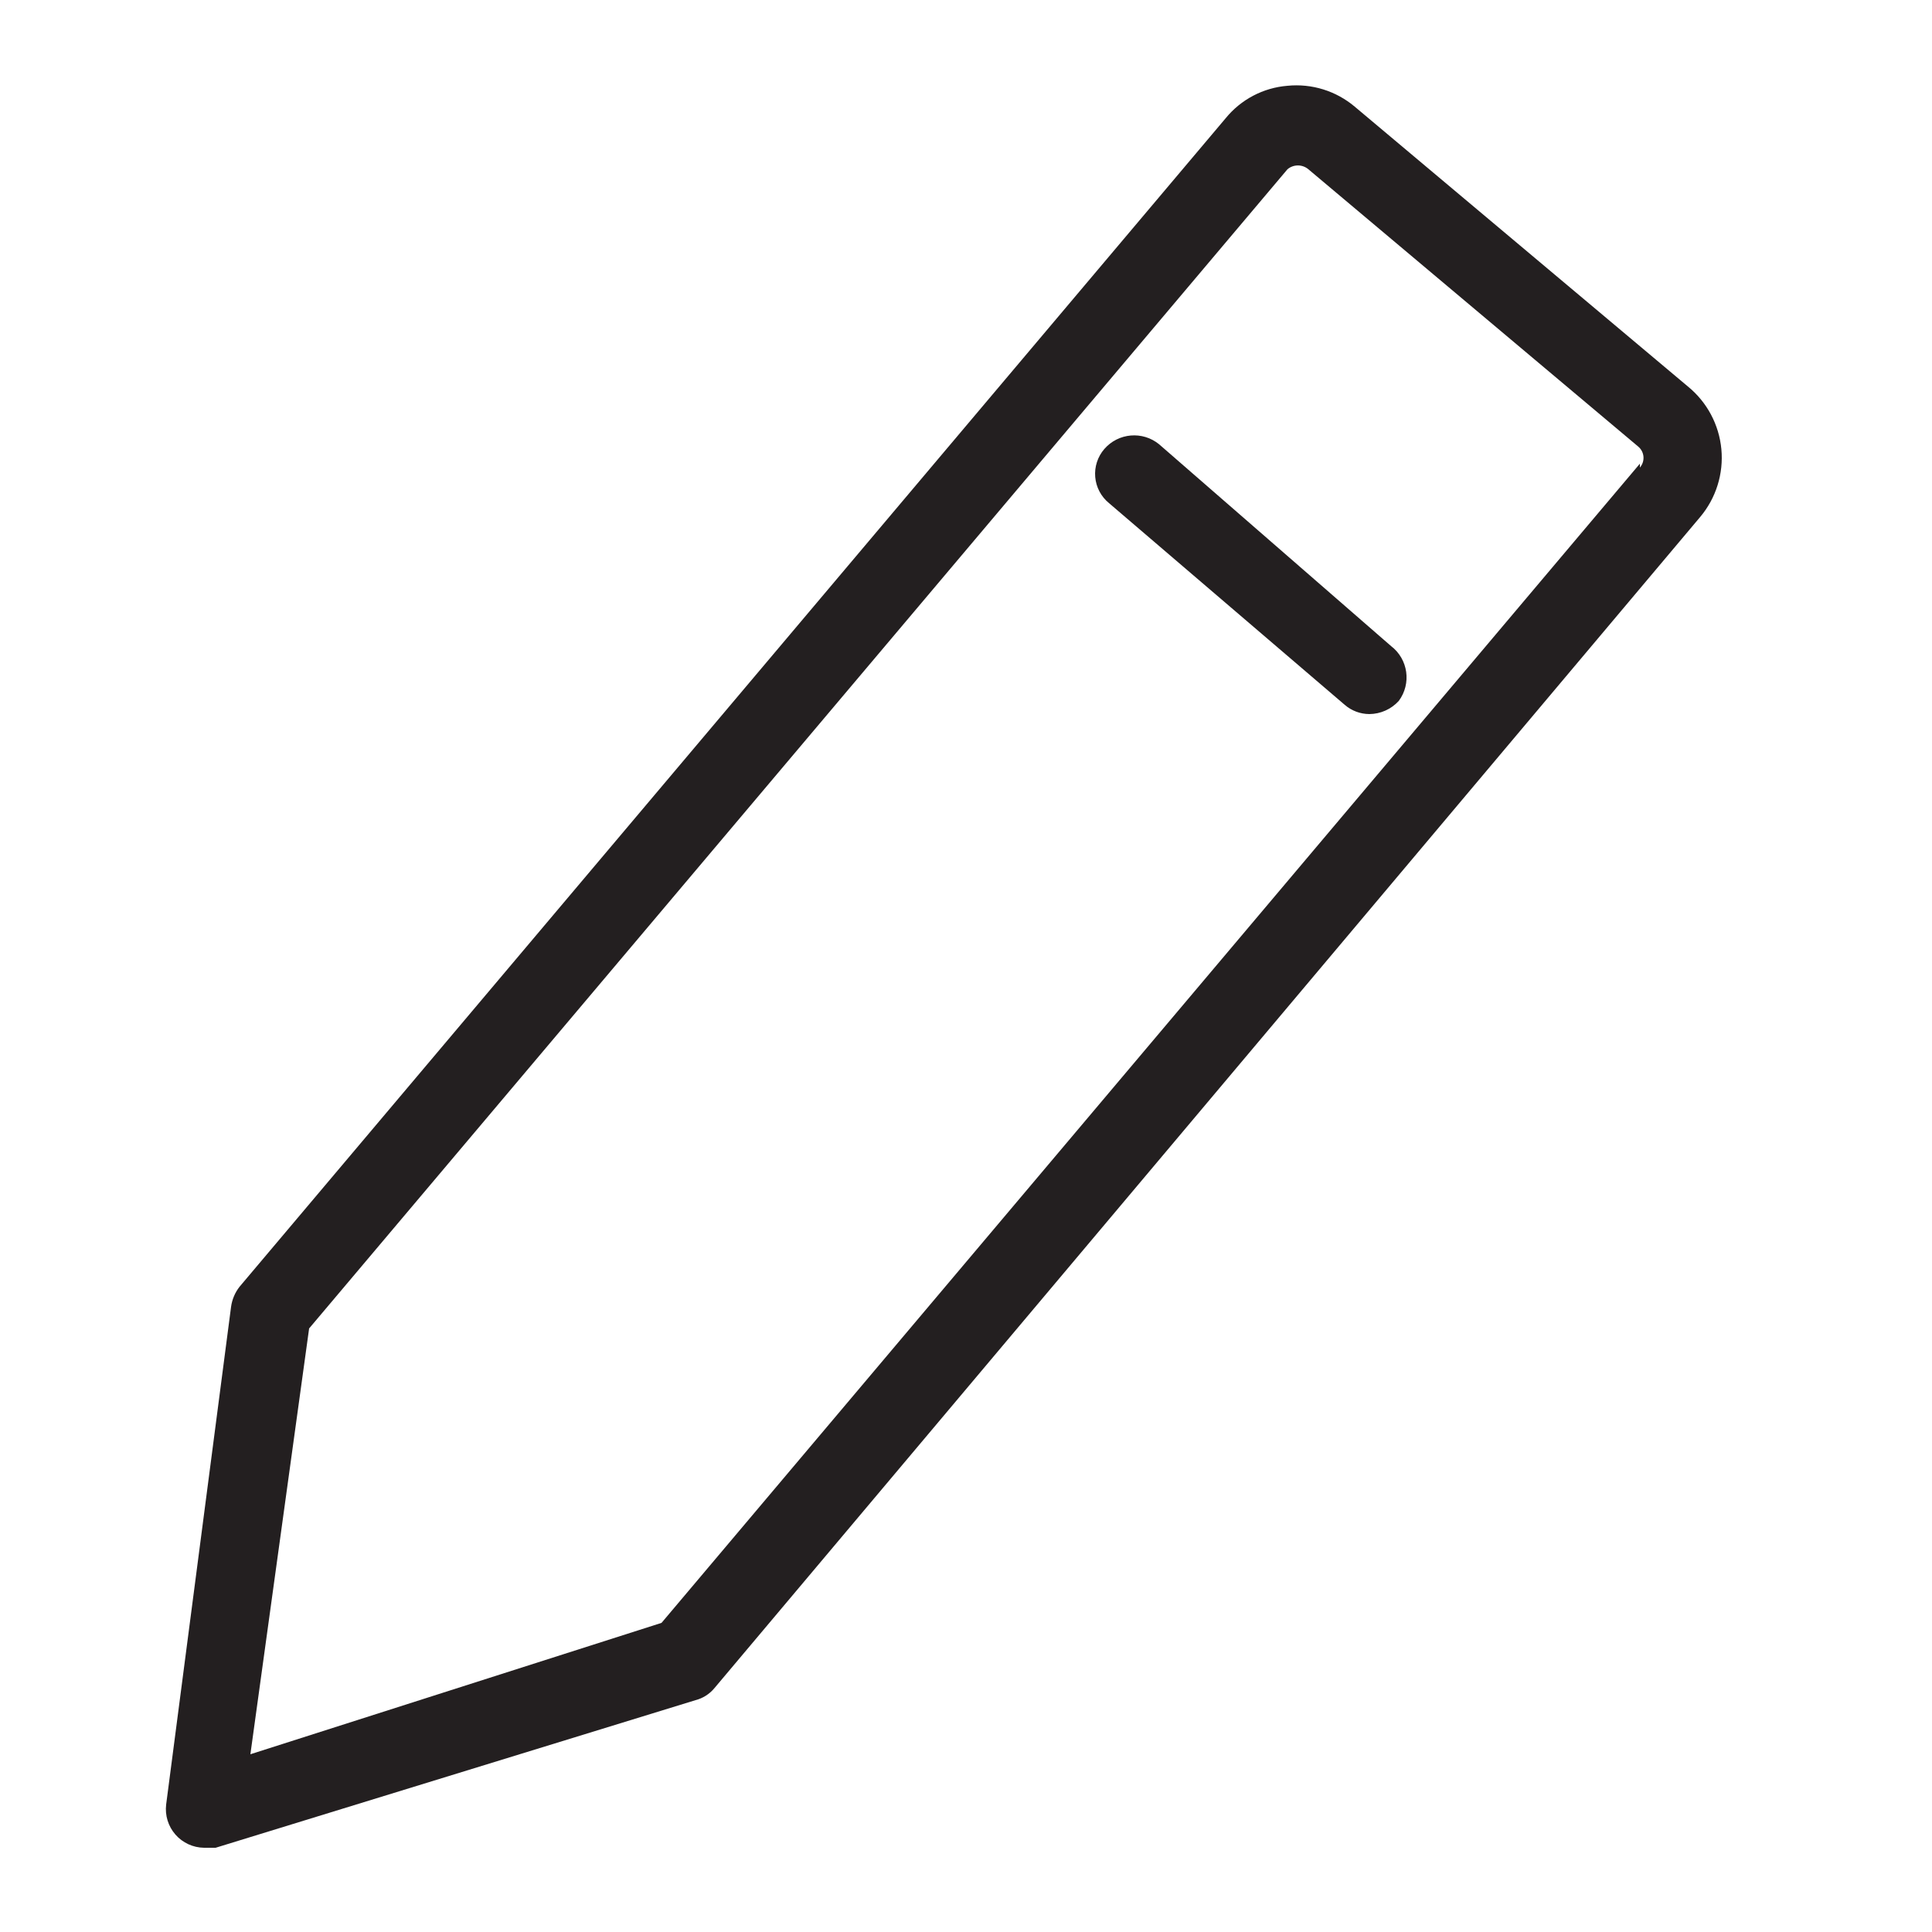
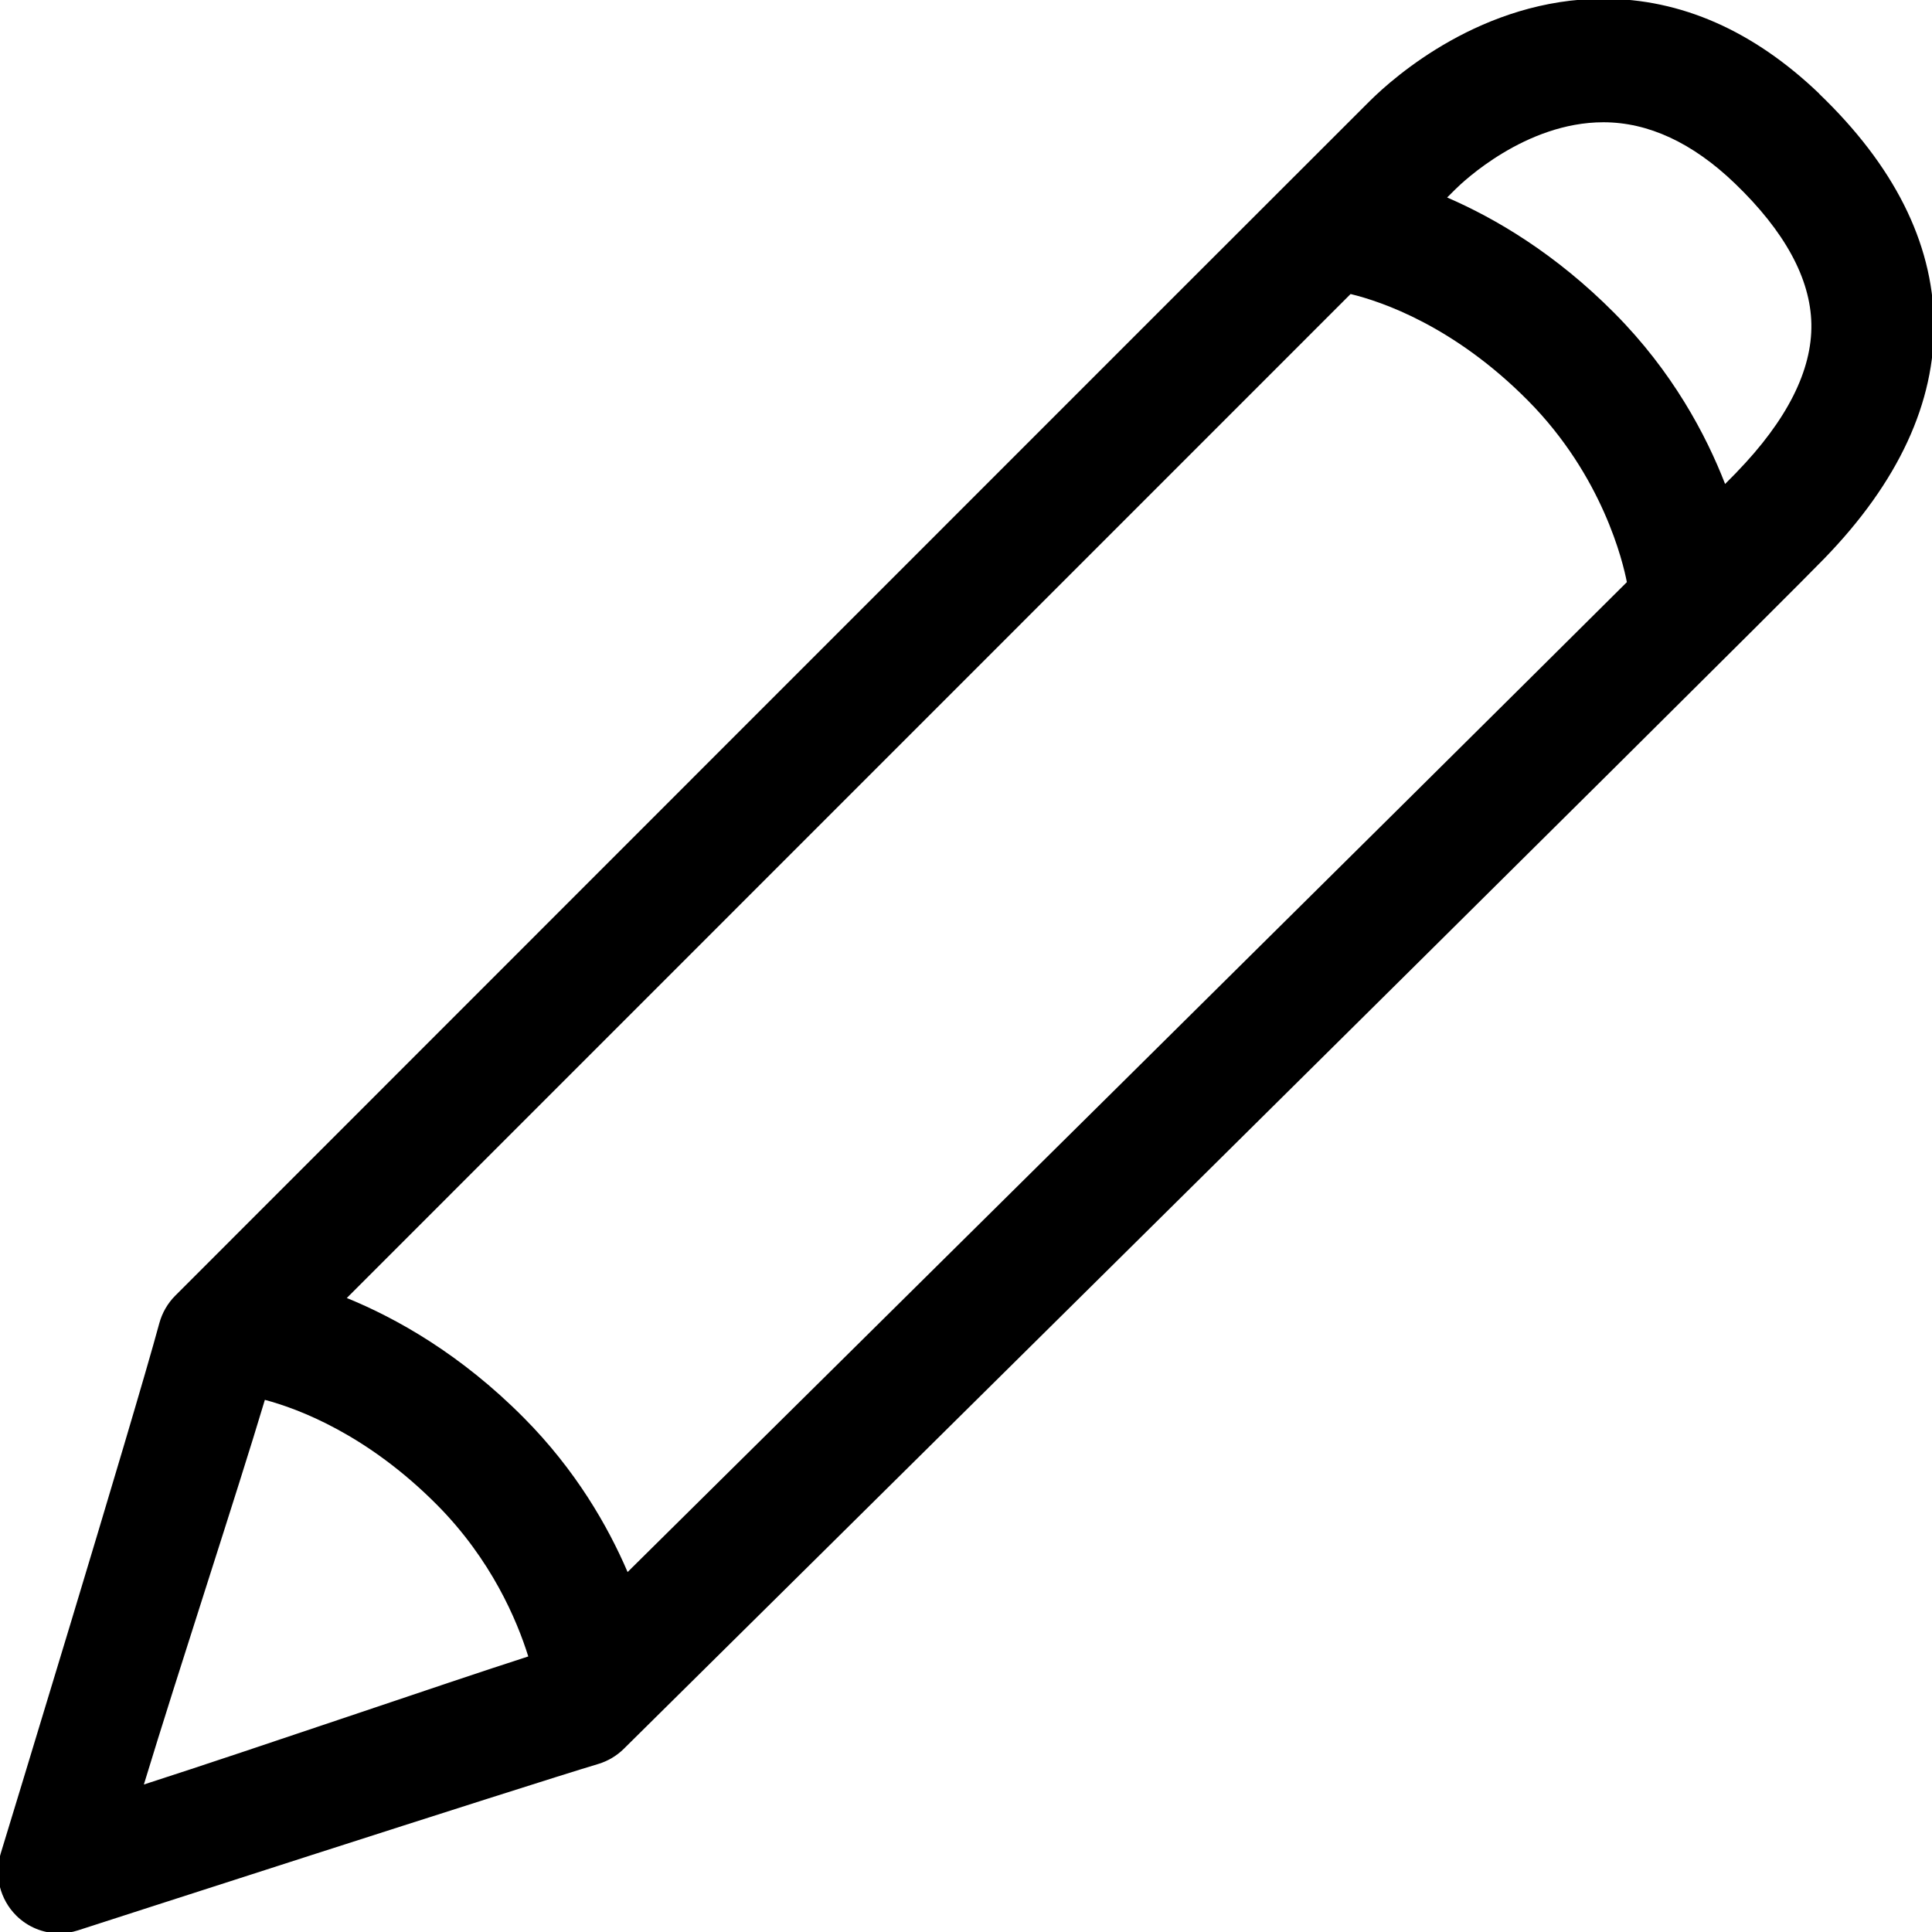
- <svg xmlns="http://www.w3.org/2000/svg" viewBox="0 0 25 25">
-   <defs>
-     <style>.cls-1{fill:#231f20;}</style>
-   </defs>
-   <g id="pencil">
-     <path class="cls-1" d="M21.84,5,17.53,1.38a1.17,1.17,0,0,0-.87-.27,1.15,1.15,0,0,0-.8.42L3.1,16.65a.54.54,0,0,0-.11.26l-.84,6.44a.5.5,0,0,0,.49.56l.15,0L9,22a.47.47,0,0,0,.24-.15L22,6.69A1.19,1.19,0,0,0,21.84,5Zm-.62,1-12.66,15L3.24,22.7,4,17.19l12.66-15a.21.21,0,0,1,.27,0L21.2,5.78A.19.19,0,0,1,21.22,6.05Z" />
-     <path class="cls-1" d="M15,5.75a.51.51,0,0,0-.71.06.49.49,0,0,0,.06.7l3.05,2.61a.49.49,0,0,0,.32.12.52.52,0,0,0,.38-.17A.51.51,0,0,0,18,8.36Z" />
-   </g>
+ <svg xmlns="http://www.w3.org/2000/svg" fill="#000000" width="24" height="24" viewBox="0 0 32 32" version="1.1">
+   <path d="M30.133 1.552c-1.090-1.044-2.291-1.573-3.574-1.573-2.006 0-3.47 1.296-3.87 1.693-0.564 0.558-19.786 19.788-19.786 19.788-0.126 0.126-0.217 0.284-0.264 0.456-0.433 1.602-2.605 8.71-2.627 8.782-0.112 0.364-0.012 0.761 0.256 1.029 0.193 0.192 0.45 0.295 0.713 0.295 0.104 0 0.208-0.016 0.31-0.049 0.073-0.024 7.41-2.395 8.618-2.756 0.159-0.048 0.305-0.134 0.423-0.251 0.763-0.754 18.691-18.483 19.881-19.712 1.231-1.268 1.843-2.59 1.819-3.925-0.025-1.319-0.664-2.589-1.901-3.776zM22.37 4.87c0.509 0.123 1.711 0.527 2.938 1.765 1.24 1.251 1.575 2.681 1.638 3.007-3.932 3.912-12.983 12.867-16.551 16.396-0.329-0.767-0.862-1.692-1.719-2.555-1.046-1.054-2.111-1.649-2.932-1.984 3.531-3.532 12.753-12.757 16.625-16.628zM4.387 23.186c0.55 0.146 1.691 0.57 2.854 1.742 0.896 0.904 1.319 1.9 1.509 2.508-1.39 0.447-4.434 1.497-6.367 2.121 0.573-1.886 1.541-4.822 2.004-6.371zM28.763 7.824c-0.041 0.042-0.109 0.11-0.19 0.192-0.316-0.814-0.87-1.86-1.831-2.828-0.981-0.989-1.976-1.572-2.773-1.917 0.068-0.067 0.12-0.12 0.141-0.14 0.114-0.113 1.153-1.106 2.447-1.106 0.745 0 1.477 0.34 2.175 1.010 0.828 0.795 1.256 1.579 1.27 2.331 0.014 0.768-0.404 1.595-1.24 2.458z" />
</svg>
